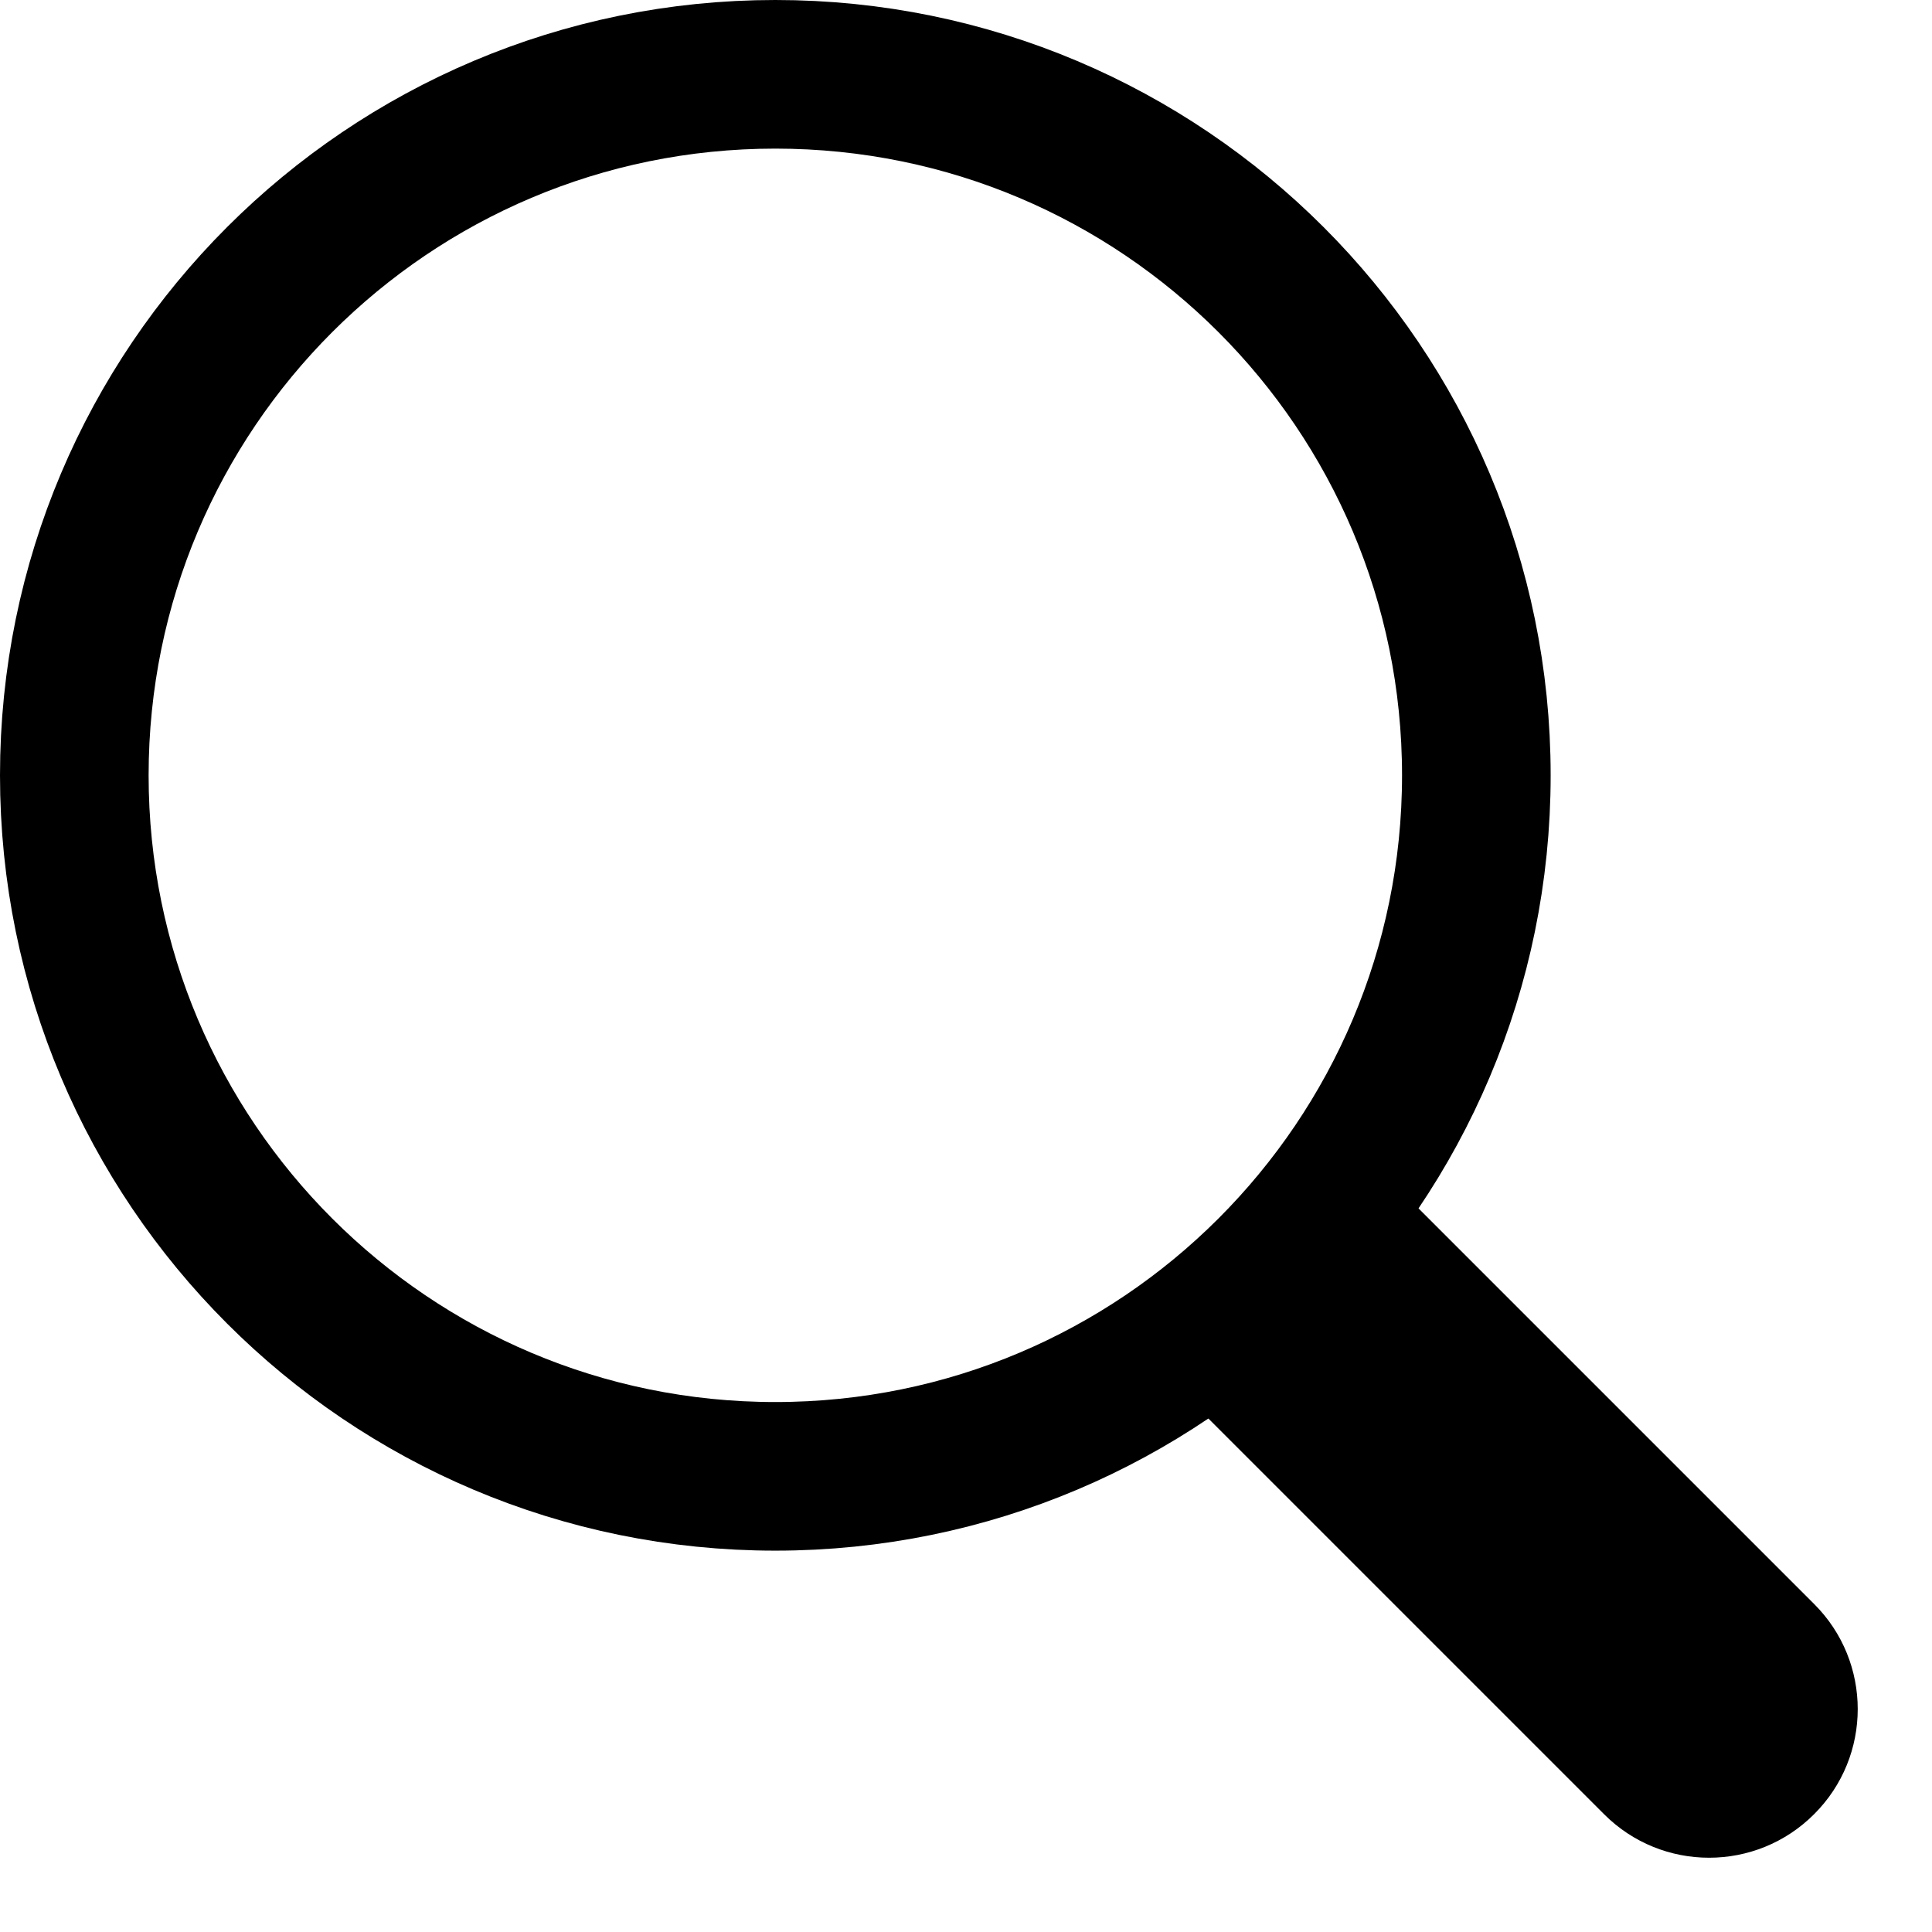
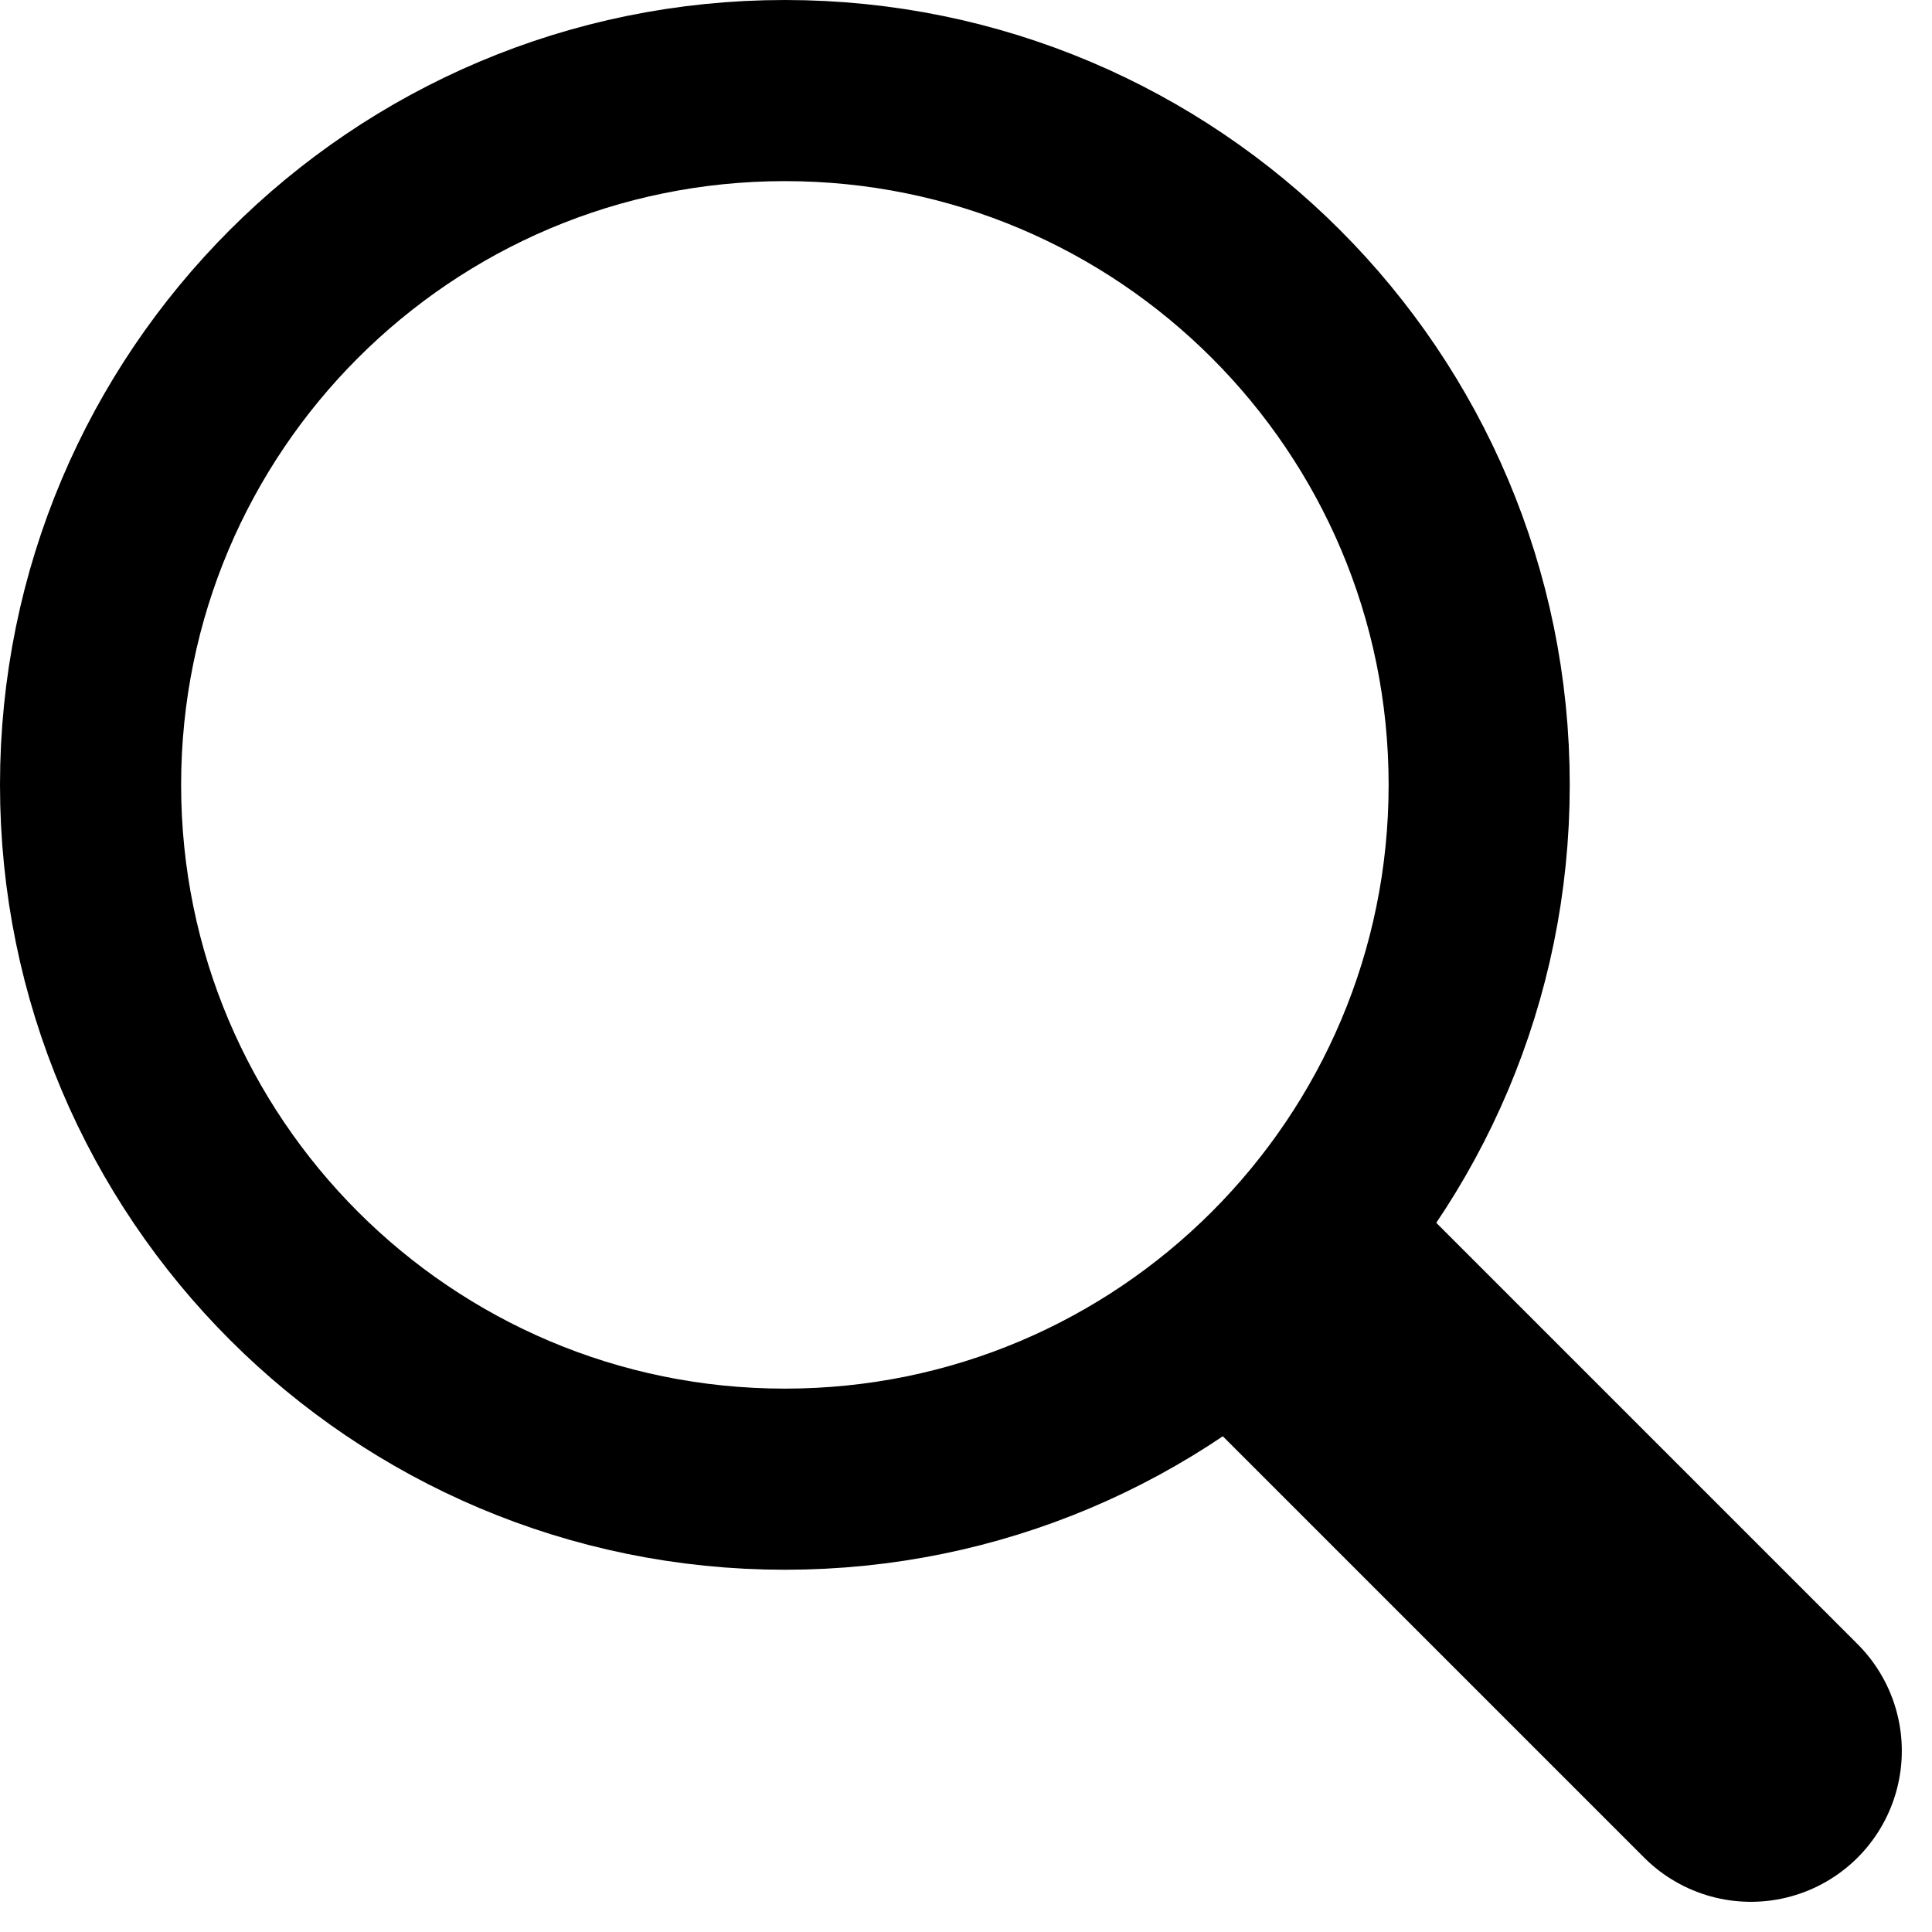
- <svg xmlns="http://www.w3.org/2000/svg" width="13" height="13" viewBox="0 0 13 13" fill="none">
-   <circle cx="5.217" cy="5.217" r="4.717" stroke="black" />
-   <path d="M10.793 12.207C11.183 12.598 11.817 12.598 12.207 12.207C12.598 11.817 12.598 11.183 12.207 10.793L10.793 12.207ZM7.793 9.207L10.793 12.207L12.207 10.793L9.207 7.793L7.793 9.207Z" fill="black" />
+ <svg xmlns="http://www.w3.org/2000/svg" width="32" height="32" viewBox="0 0 32 32" fill="none">
+   <circle cx="13" cy="13" r="11.5" stroke="black" stroke-width="3" />
+   <path d="M22 22L29 29" stroke="black" stroke-width="5" stroke-linecap="round" />
</svg>
